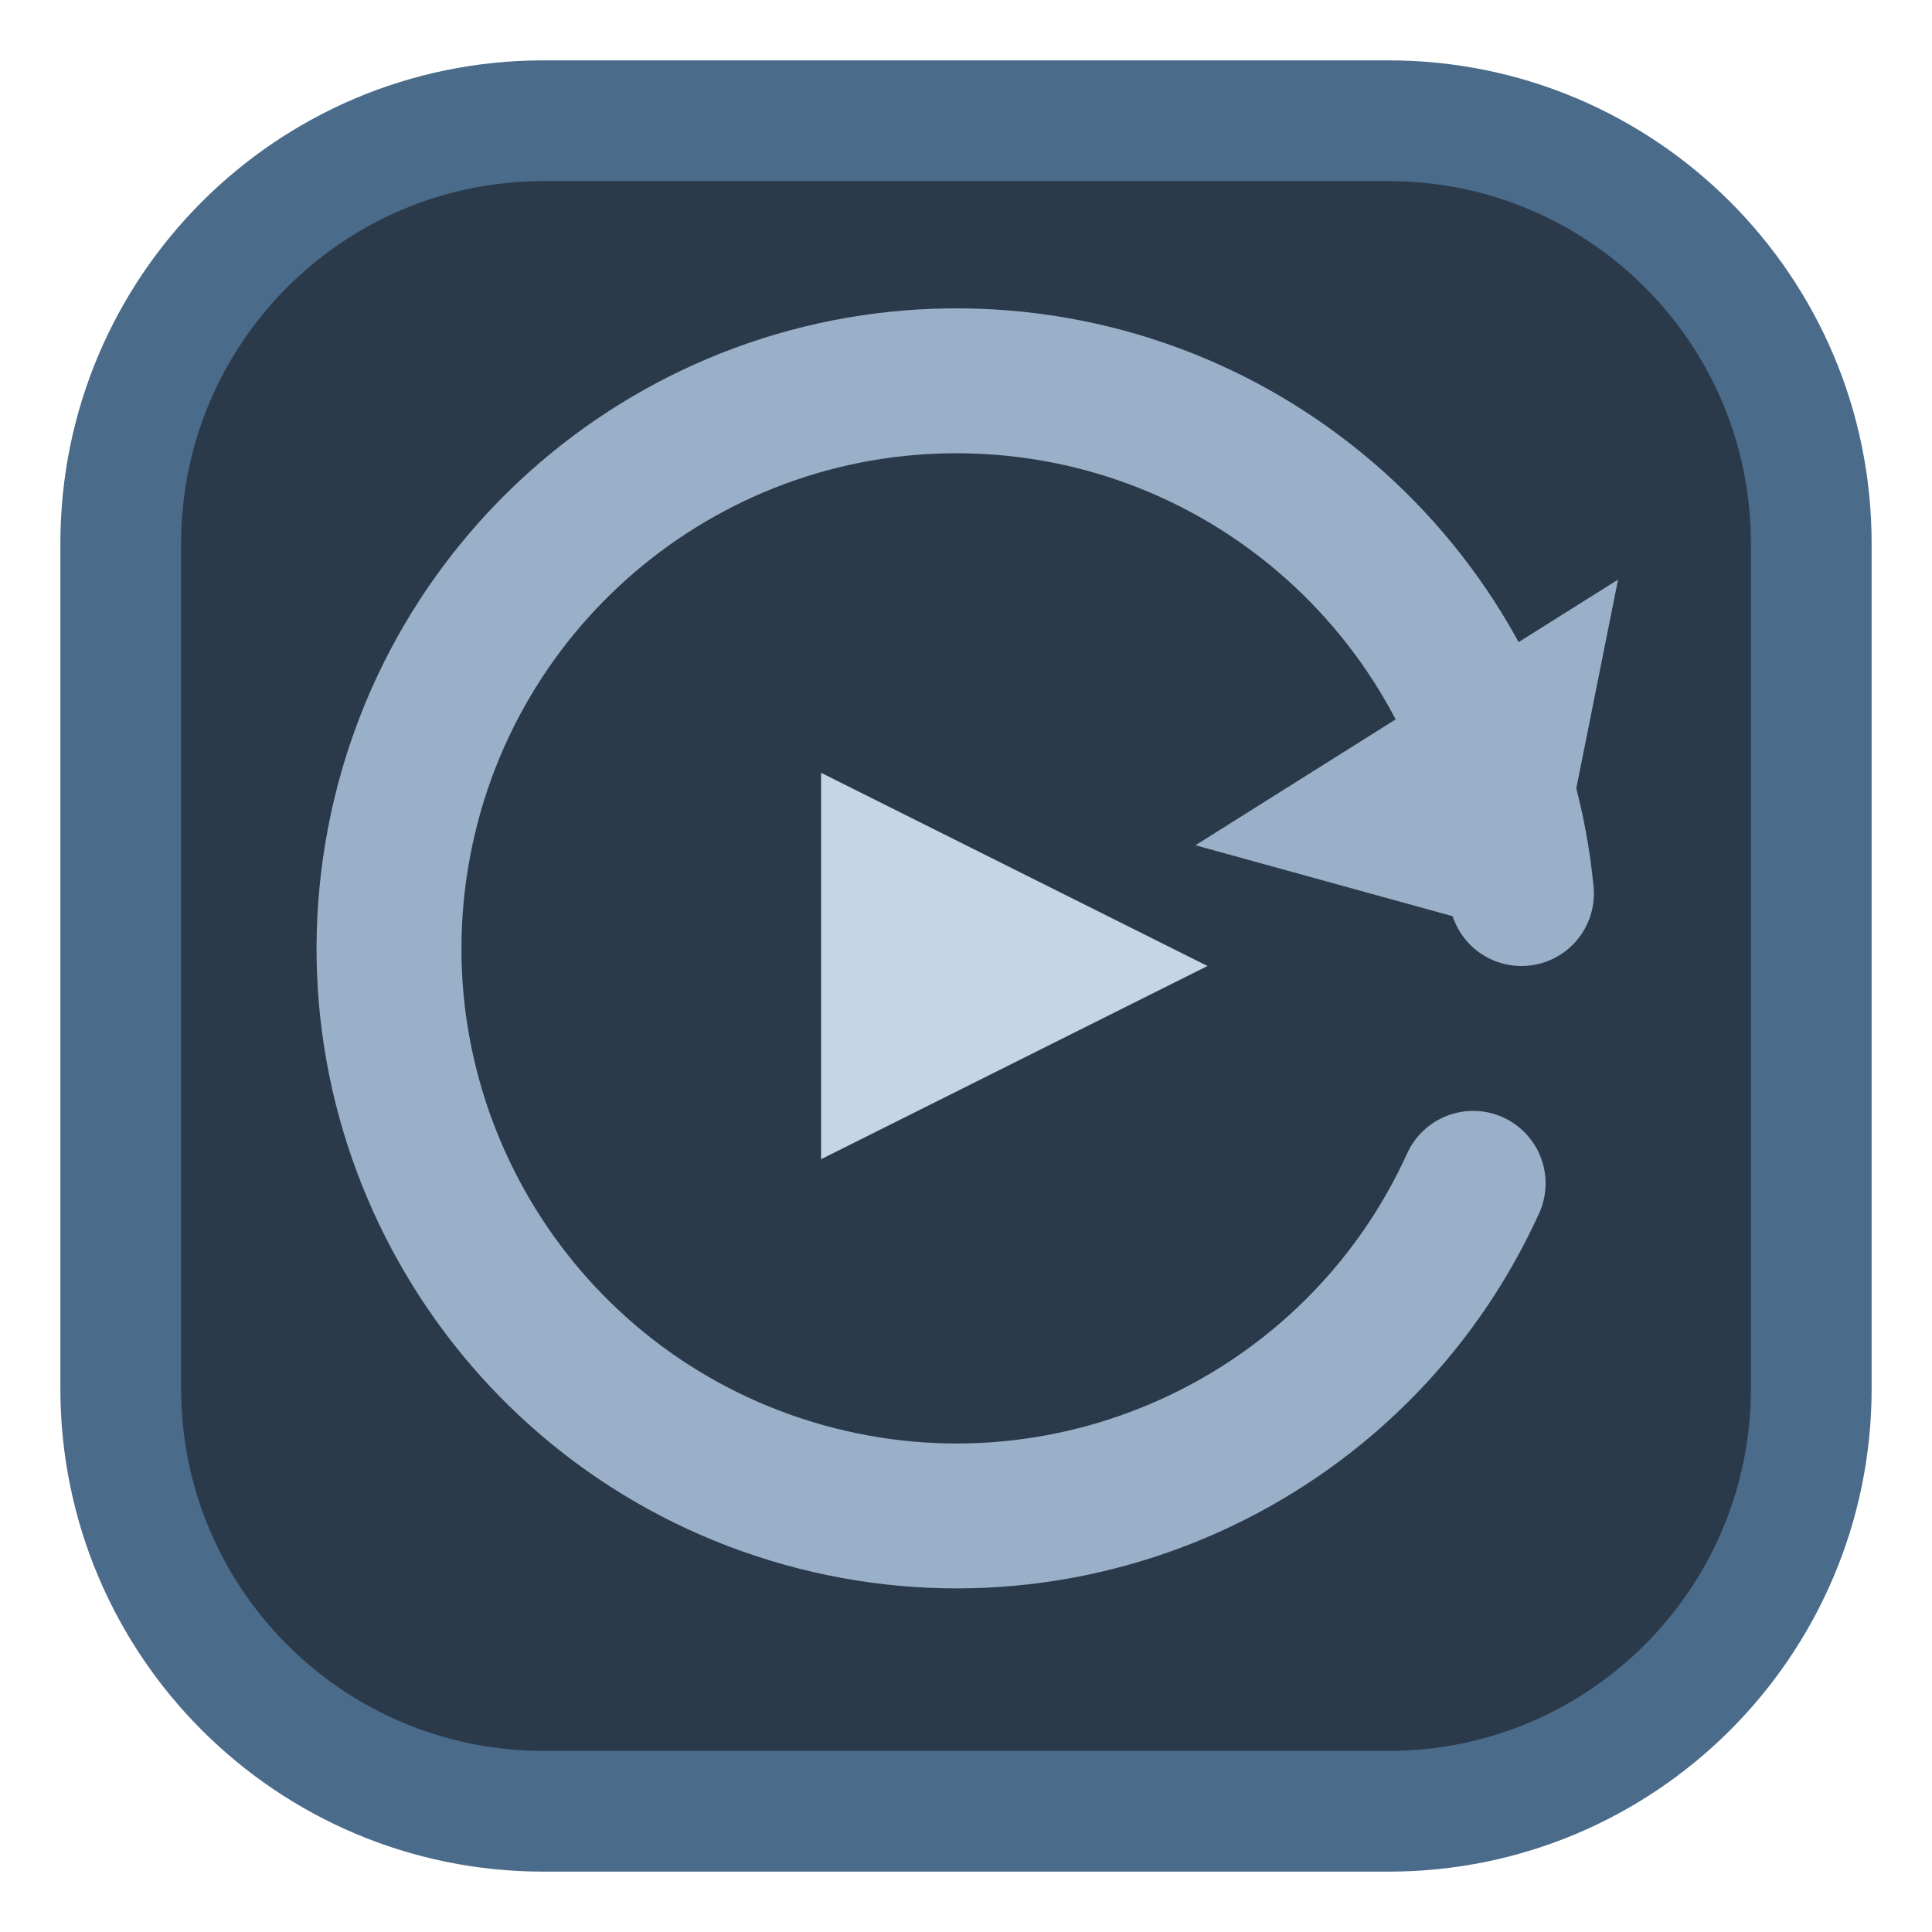
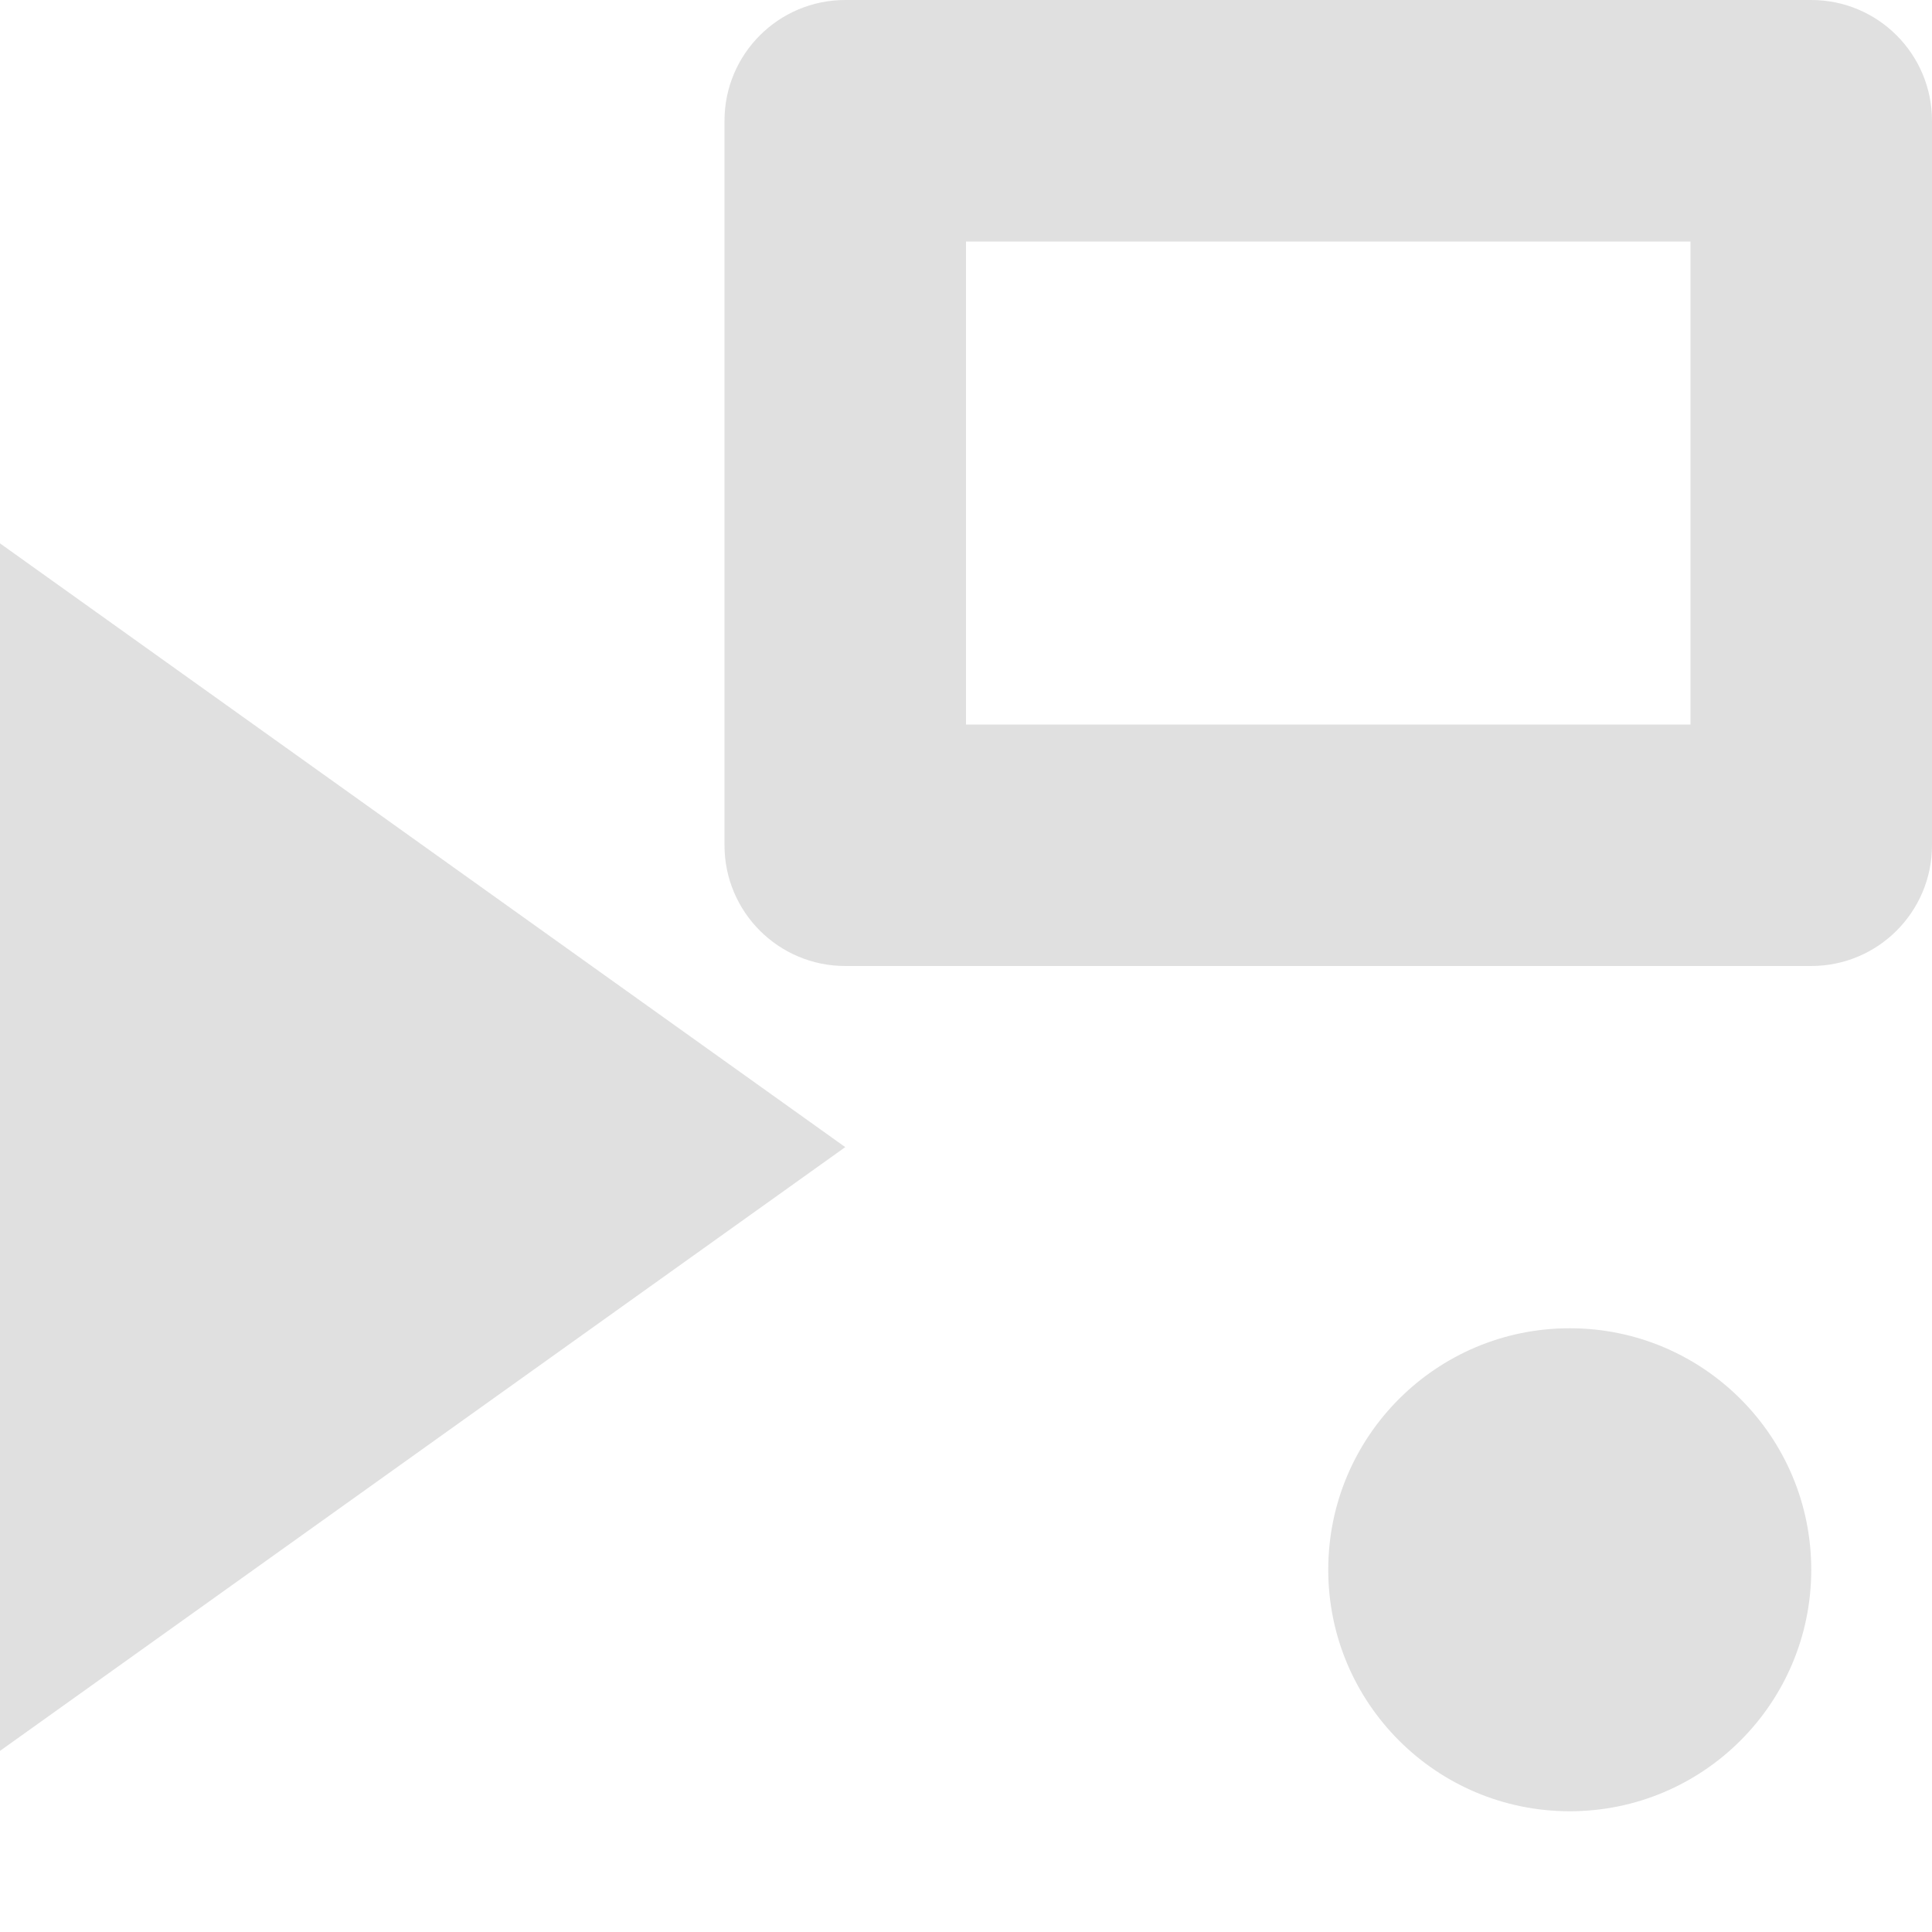
<svg xmlns="http://www.w3.org/2000/svg" width="16" height="16" viewBox="0 0 16 16">
-   <rect x="1" y="1" width="14" height="14" rx="3.5" fill="#2b3a4a" stroke="#4a6b8a" stroke-width="1" />
-   <path d="M12.6 7.4 A4.7 4.7 0 1 0 12.2 9.8" fill="none" stroke="#9ab0c8" stroke-width="1.2" stroke-linecap="round" />
-   <path d="M13.4 4.8 L12.8 7.8 L9.9 7 Z" fill="#9ab0c8" />
-   <path d="M6.8 6.4 L10 8 L6.8 9.6 Z" fill="#c5d5e5" />
+   <path fill-rule="evenodd" fill="#e0e0e0" d="M7 0h8a1 1 0 0 1 1 1v6a1 1 0 0 1 -1 1h-8a1 1 0 0 1 -1 -1v-6a1 1 0 0 1 1 -1zM8 2h6v4h-6z" />
+   <path fill="#e0e0e0" d="M0 4.5L0 14.5L7 9.5z" />
+   <circle cx="13" cy="13" r="2" fill="#e0e0e0" />
</svg>
